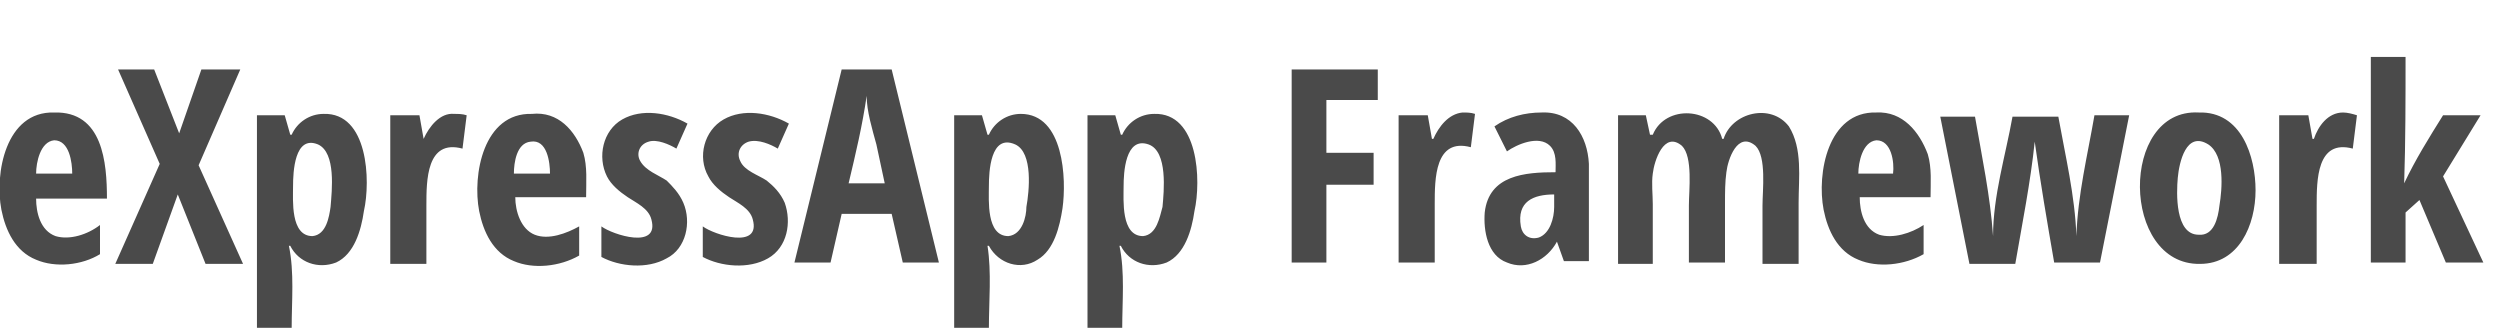
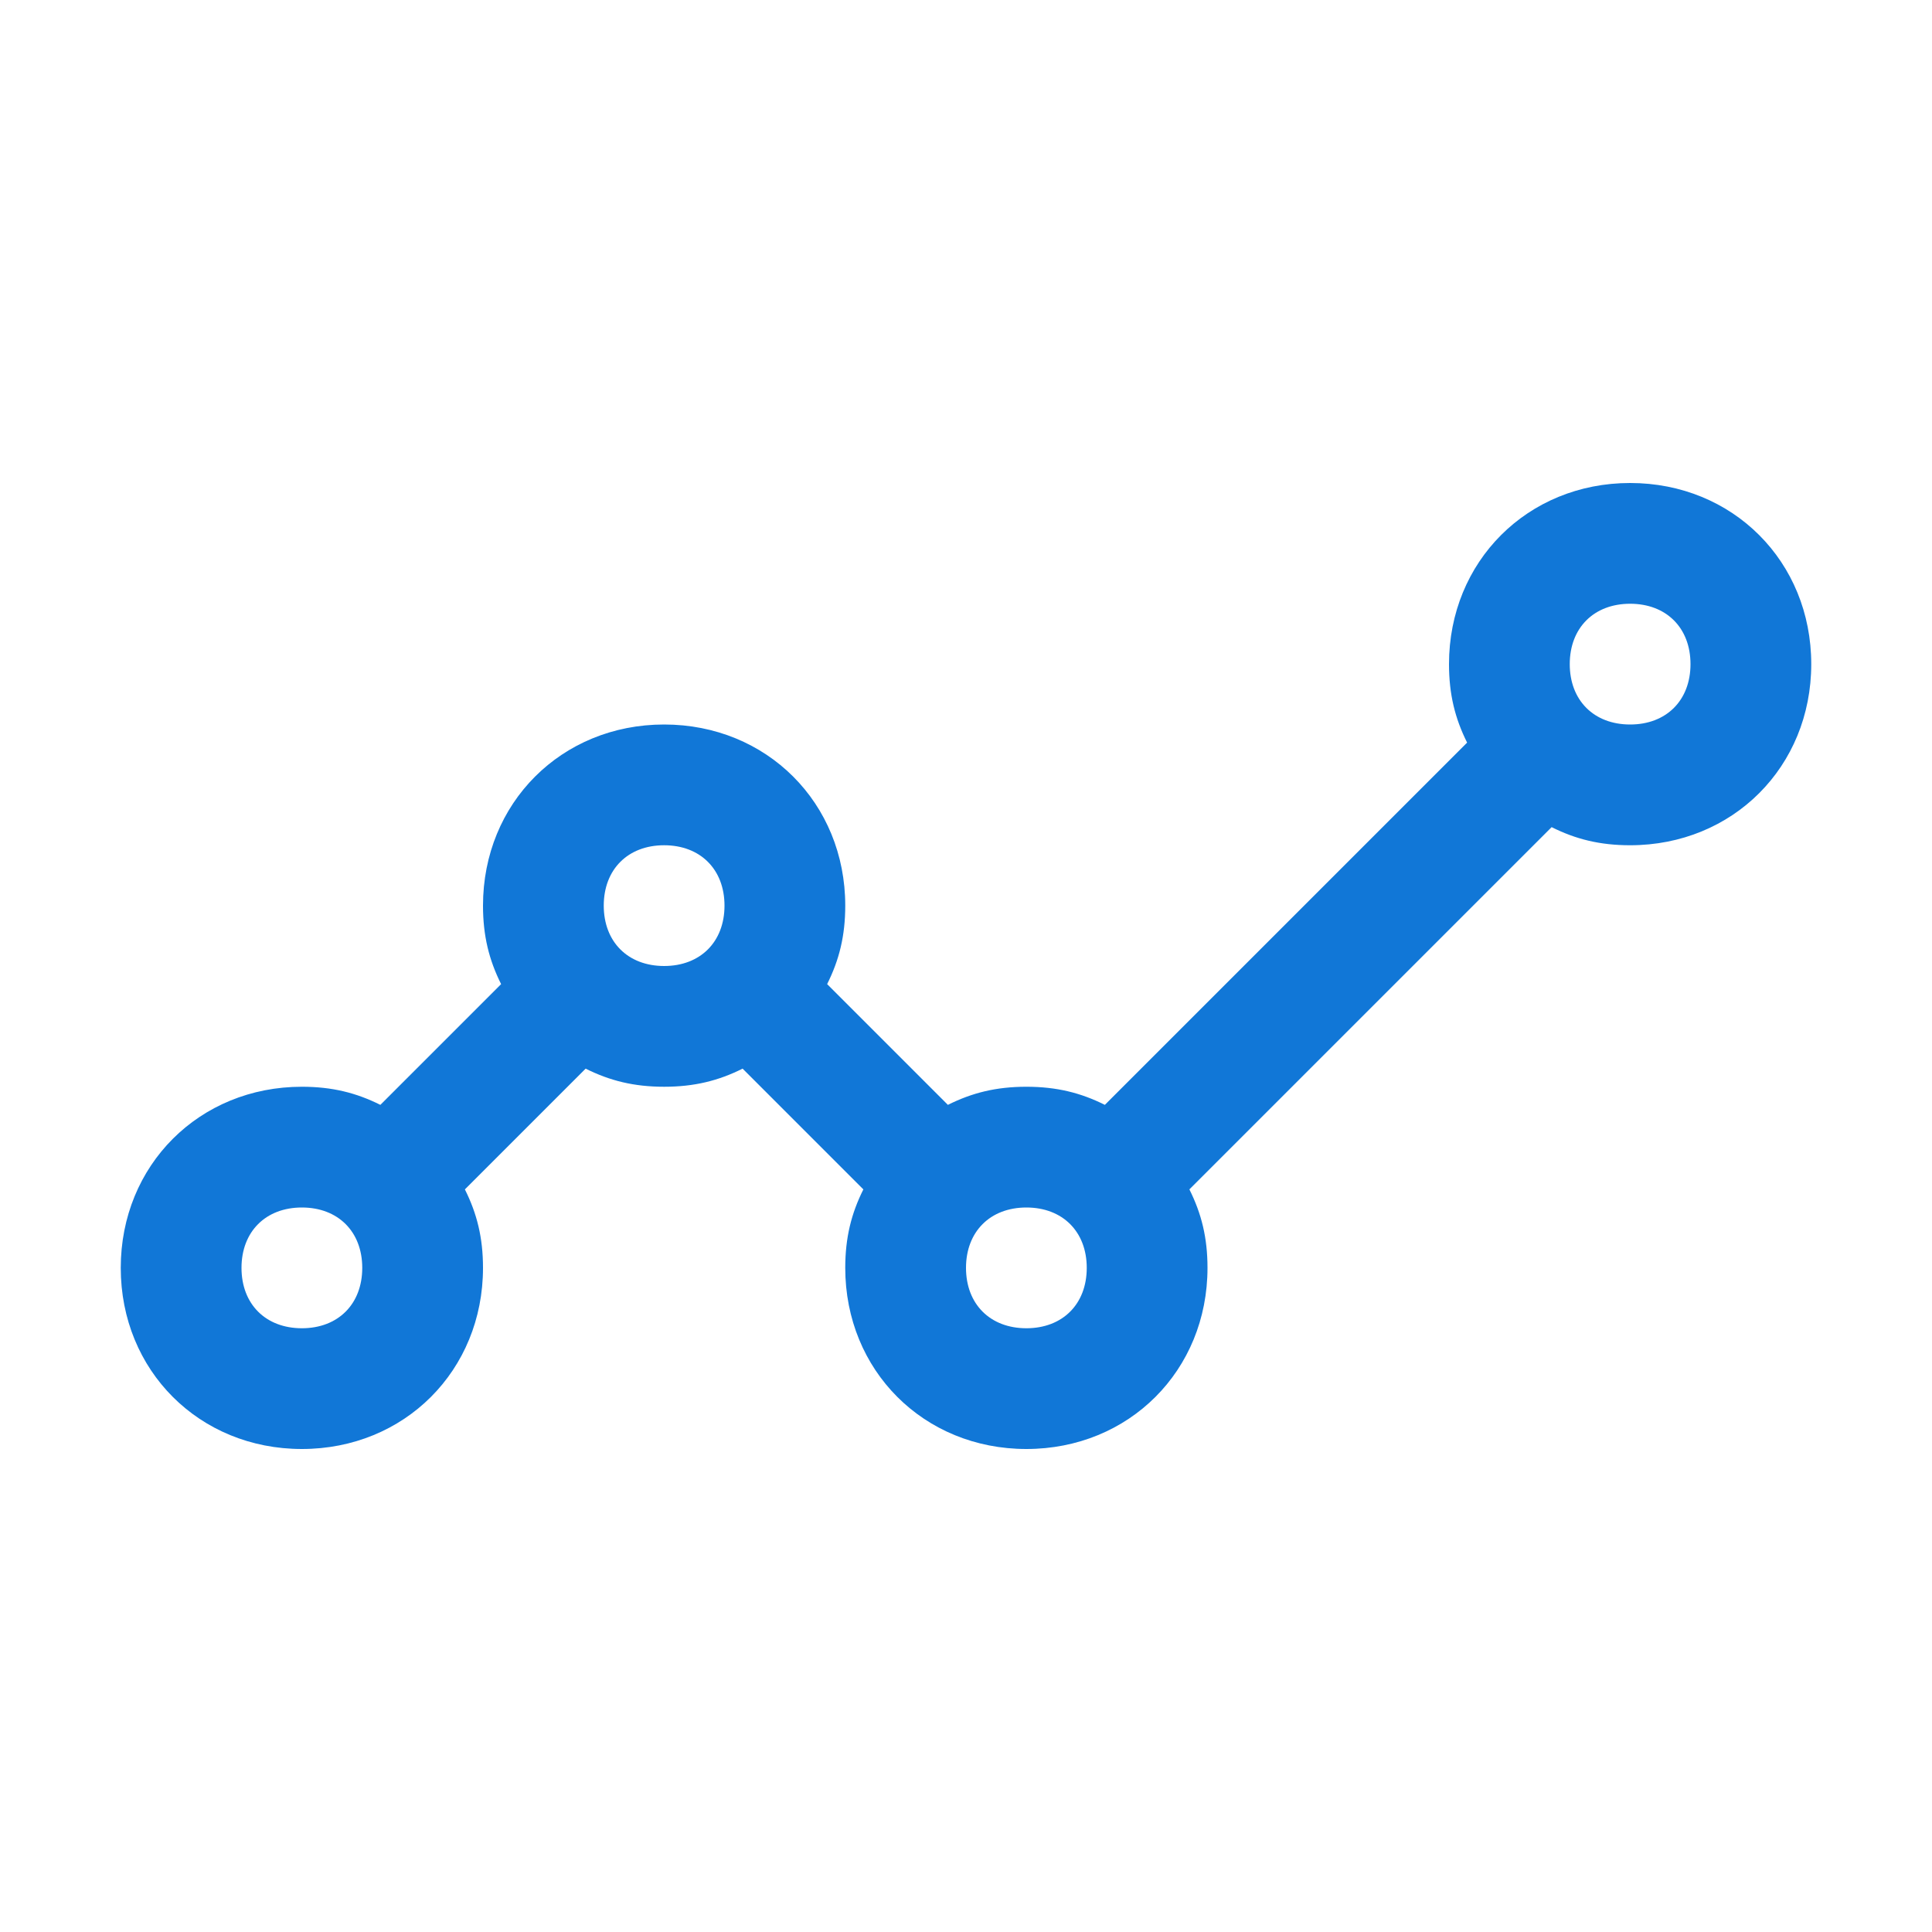
- <svg xmlns="http://www.w3.org/2000/svg" version="1.1" id="Layer_1" x="0px" y="0px" viewBox="0 0 180 24" style="enable-background:new 0 0 180 24;" xml:space="preserve">
-   <style type="text/css">
- 	.st0{fill:#4A4A4A;}
- </style>
-   <path class="st0" d="M3.9,8.1c-3.5-0.1-4.3,4.4-3.8,7c0.3,1.5,1,3,2.5,3.6c1.4,0.6,3.3,0.4,4.6-0.4v-2.1C6.3,16.9,5,17.3,4,17  c-1.1-0.4-1.4-1.7-1.4-2.7h5.1C7.7,11.7,7.4,8,3.9,8.1z M2.6,12.5c0-0.8,0.3-2.3,1.3-2.4c1.1,0,1.3,1.6,1.3,2.4H2.6z M14.3,11.9  l3.2,7.1h-2.7l-2-5l-1.8,5H8.3l3.2-7.2L8.5,5h2.6l1.8,4.6L14.5,5h2.8L14.3,11.9z M23.3,8.2c-1,0-1.9,0.6-2.3,1.5h-0.1l-0.4-1.4h-2  v15.3h2.5c0-1.9,0.2-4-0.2-5.9h0.1c0.6,1.2,2,1.7,3.3,1.2c1.3-0.6,1.8-2.3,2-3.7C26.7,13,26.5,8.1,23.3,8.2L23.3,8.2z M22.5,17  c-1.6,0-1.4-2.6-1.4-3.6c0-1,0.1-3.7,1.8-3c1.3,0.6,1,3.3,0.9,4.5C23.7,15.6,23.5,16.9,22.5,17L22.5,17z M32.7,8.2  c0.3,0,0.6,0,0.9,0.1l-0.3,2.4c-2.6-0.7-2.6,2.3-2.6,4.1c0,1.4,0,2.8,0,4.2h-2.6V8.3h2.1l0.3,1.7l0,0C30.9,9.1,31.7,8.1,32.7,8.2  L32.7,8.2z M38.3,8.2c-3.5-0.1-4.3,4.4-3.8,7c0.3,1.5,1,3,2.5,3.6c1.4,0.6,3.3,0.4,4.7-0.4v-2.1c-0.9,0.5-2.2,1-3.2,0.6  c-1-0.4-1.4-1.7-1.4-2.7h5.1c0-1.1,0.1-2.2-0.2-3.2C41.4,9.4,40.2,8,38.3,8.2L38.3,8.2z M37,12.5c0-0.8,0.2-2.2,1.2-2.3  c1.2-0.2,1.4,1.5,1.4,2.3H37z M49.2,14.6c0.6,1.4,0.2,3.3-1.2,4c-1.4,0.8-3.4,0.6-4.7-0.1v-2.2c0.8,0.6,4.2,1.7,3.6-0.5  c-0.2-0.8-1.1-1.2-1.7-1.6c-0.6-0.4-1.2-0.9-1.5-1.5c-0.7-1.4-0.3-3.3,1.1-4.1c1.4-0.8,3.3-0.5,4.7,0.3l-0.8,1.8  c-0.5-0.3-1.4-0.7-2-0.5c-0.7,0.2-0.9,0.9-0.6,1.4c0.4,0.7,1.3,1,1.9,1.4C48.4,13.4,48.9,13.9,49.2,14.6L49.2,14.6z M56.5,14.6  c0.5,1.4,0.2,3.2-1.2,4c-1.4,0.8-3.4,0.6-4.7-0.1v-2.2c0.8,0.6,4.2,1.7,3.6-0.5c-0.2-0.8-1.1-1.2-1.7-1.6c-0.6-0.4-1.2-0.9-1.5-1.5  c-0.8-1.4-0.3-3.3,1.1-4.1c1.4-0.8,3.3-0.5,4.7,0.3l-0.8,1.8c-0.5-0.3-1.4-0.7-2.1-0.5c-0.6,0.2-0.9,0.8-0.6,1.4  c0.3,0.7,1.3,1,1.9,1.4C55.7,13.4,56.2,13.9,56.5,14.6L56.5,14.6z M60.6,5l-3.4,13.9h2.6l0.8-3.5h3.6l0.8,3.5h2.6L64.2,5L60.6,5z   M61.1,13.2c0.5-2.1,1-4.2,1.3-6.3c0,1.1,0.4,2.4,0.7,3.5c0.2,0.9,0.4,1.9,0.6,2.8H61.1z M73.5,8.2c-1,0-1.9,0.6-2.3,1.5h-0.1  l-0.4-1.4h-2v15.3h2.5c0-1.9,0.2-4-0.1-5.9h0.1c0.7,1.3,2.3,1.8,3.5,1c1.2-0.7,1.6-2.4,1.8-3.7C76.8,12.9,76.6,8.2,73.5,8.2  L73.5,8.2z M72.6,17c-1.6,0-1.4-2.6-1.4-3.6c0-1,0.1-3.8,1.9-3c1.3,0.6,1,3.4,0.8,4.5C73.9,15.6,73.6,16.9,72.6,17L72.6,17z   M83.1,8.2c-1,0-1.9,0.6-2.3,1.5h-0.1l-0.4-1.4h-2v15.3h2.5c0-1.9,0.2-4-0.2-5.9h0.1c0.6,1.2,2,1.7,3.3,1.2c1.3-0.6,1.8-2.3,2-3.7  C86.5,13,86.3,8.1,83.1,8.2L83.1,8.2z M82.3,17c-1.6,0-1.4-2.6-1.4-3.6c0-0.9,0.1-3.6,1.8-3c1.4,0.5,1.1,3.4,1,4.5  C83.5,15.6,83.3,16.9,82.3,17L82.3,17z M93,5h6.2v2.2h-3.7v3.8h3.4v2.3h-3.4v5.6H93V5z M105.3,8.1c0.3,0,0.6,0,0.9,0.1l-0.3,2.4  c-2.6-0.7-2.6,2.3-2.6,4.1c0,1.4,0,2.8,0,4.2h-2.6V8.3h2.1l0.3,1.7h0.1C103.6,9.1,104.3,8.2,105.3,8.1z M111,8.1  c-1.2,0-2.4,0.3-3.4,1l0.9,1.8c0.7-0.5,2.3-1.2,3.1-0.4c0.5,0.5,0.4,1.3,0.4,1.9c-2.2,0-4.8,0.2-5.1,2.9c-0.1,1.3,0.2,3.1,1.6,3.6  c1.4,0.6,2.9-0.2,3.6-1.5l0,0l0.5,1.4h1.8c0-1.7,0-3.5,0-5.2c0-0.6,0-1.2,0-1.8C114.3,9.8,113.2,8,111,8.1L111,8.1z M111.9,14.9  c0,0.8-0.3,1.9-1.1,2.2c-0.7,0.2-1.2-0.2-1.3-0.8c-0.3-1.8,0.9-2.3,2.4-2.3V14.9z M128.8,9.1c1,1.6,0.7,3.7,0.7,5.5  c0,1.5,0,2.9,0,4.4h-2.6c0-1.4,0-2.8,0-4.2c0-1.1,0.3-3.5-0.5-4.3c-1.3-1.1-2,1-2.1,1.9c-0.1,0.7-0.1,1.5-0.1,2.2c0,1.4,0,2.9,0,4.3  h-2.6c0-1.4,0-2.8,0-4.1c0-1.1,0.3-3.5-0.5-4.3c-1.3-1.1-2,1.1-2.1,2c-0.1,0.7,0,1.5,0,2.2c0,1.4,0,2.8,0,4.3h-2.5V8.3h2l0.3,1.4  h0.2c0.9-2.2,4.4-2,5,0.3h0.1C124.7,8.1,127.5,7.4,128.8,9.1z M135.1,8.1c-3.5-0.1-4.3,4.4-3.8,7c0.3,1.5,1,3,2.5,3.6  c1.4,0.6,3.3,0.4,4.7-0.4v-2.1c-0.9,0.6-2.2,1-3.2,0.7c-1.1-0.4-1.4-1.7-1.4-2.7h5.1c0-1,0.1-2.1-0.2-3.1C138.2,9.5,137,8,135.1,8.1  z M133.8,12.5c0-0.8,0.3-2.3,1.3-2.4c1.1,0,1.3,1.6,1.2,2.4H133.8z M150.8,8.3h2.5l-2.1,10.6h-3.3c-0.5-2.9-1-5.8-1.4-8.7l0,0  c-0.3,2.9-0.9,5.9-1.4,8.8h-3.3l-2.1-10.6h2.5c0.5,2.9,1.1,5.7,1.3,8.6l0,0c0-2.9,0.9-5.8,1.4-8.6h3.3c0.5,2.8,1.2,5.7,1.3,8.6l0,0  C149.6,14,150.3,11.2,150.8,8.3z M158.3,8.1c-5.7-0.3-5.6,11,0.1,10.9c2.8,0,4-2.8,4-5.3C162.4,11.3,161.4,8,158.3,8.1L158.3,8.1z   M158.3,16.9c-1.7,0-1.6-3-1.5-4.1c0.1-1.1,0.6-3.4,2.2-2.4c1.2,0.8,1,3.2,0.8,4.4C159.7,15.7,159.4,17,158.3,16.9L158.3,16.9z   M168.7,8.1c0.3,0,0.7,0.1,1,0.2l-0.3,2.4c-2.6-0.7-2.6,2.3-2.6,4.1c0,1.4,0,2.8,0,4.2h-2.7V8.3h2.1l0.3,1.7h0.1  C166.9,9.1,167.6,8.1,168.7,8.1L168.7,8.1z M178.8,18.9h-2.7l-1.9-4.5l-1,0.9v3.6h-2.5V4.1h2.5c0,3,0,6.1-0.1,9.1l0,0  c0.8-1.7,1.8-3.3,2.8-4.9h2.7l-2.7,4.4L178.8,18.9z" />
+ <svg xmlns="http://www.w3.org/2000/svg" viewBox="-2 -8 32 32">
+   <g transform="translate(0, 0)">
+     <g id="Layer_1" transform="translate(-2, -8)" style="enable-background:new 0 0 32 32">
+       <g id="LinearChart">
+         <path d="M27, 8C25.3, 8 24, 9.3 24, 11C24, 11.5 24.1, 11.9 24.3, 12.3L18.3, 18.3C17.9, 18.1 17.5, 18 17, 18C16.5, 18 16.1, 18.1 15.7, 18.3L13.7, 16.3C13.9, 15.9 14, 15.5 14, 15C14, 13.3 12.7, 12 11, 12C9.3, 12 8, 13.3 8, 15C8, 15.5 8.1, 15.9 8.3, 16.3L6.3, 18.3C5.9, 18.1 5.5, 18 5, 18C3.3, 18 2, 19.3 2, 21C2, 22.7 3.3, 24 5, 24C6.7, 24 8, 22.7 8, 21C8, 20.5 7.9, 20.1 7.7, 19.7L9.7, 17.7C10.1, 17.9 10.5, 18 11, 18C11.5, 18 11.9, 17.9 12.3, 17.7L14.3, 19.7C14.1, 20.1 14, 20.5 14, 21C14, 22.7 15.3, 24 17, 24C18.7, 24 20, 22.7 20, 21C20, 20.5 19.9, 20.1 19.7, 19.7L25.7, 13.7C26.1, 13.9 26.5, 14 27, 14C28.7, 14 30, 12.7 30, 11C30, 9.3 28.7, 8 27, 8zM5, 22C4.4, 22 4, 21.6 4, 21C4, 20.4 4.4, 20 5, 20C5.6, 20 6, 20.4 6, 21C6, 21.6 5.6, 22 5, 22zM11, 16C10.4, 16 10, 15.6 10, 15C10, 14.4 10.4, 14 11, 14C11.6, 14 12, 14.4 12, 15C12, 15.6 11.6, 16 11, 16zM17, 22C16.4, 22 16, 21.6 16, 21C16, 20.4 16.4, 20 17, 20C17.6, 20 18, 20.4 18, 21C18, 21.6 17.6, 22 17, 22zM27, 12C26.4, 12 26, 11.6 26, 11C26, 10.4 26.4, 10 27, 10C27.6, 10 28, 10.4 28, 11C28, 11.6 27.6, 12 27, 12z" fill="#1177D7" class="Blue" />
+       </g>
+     </g>
+   </g>
</svg>
